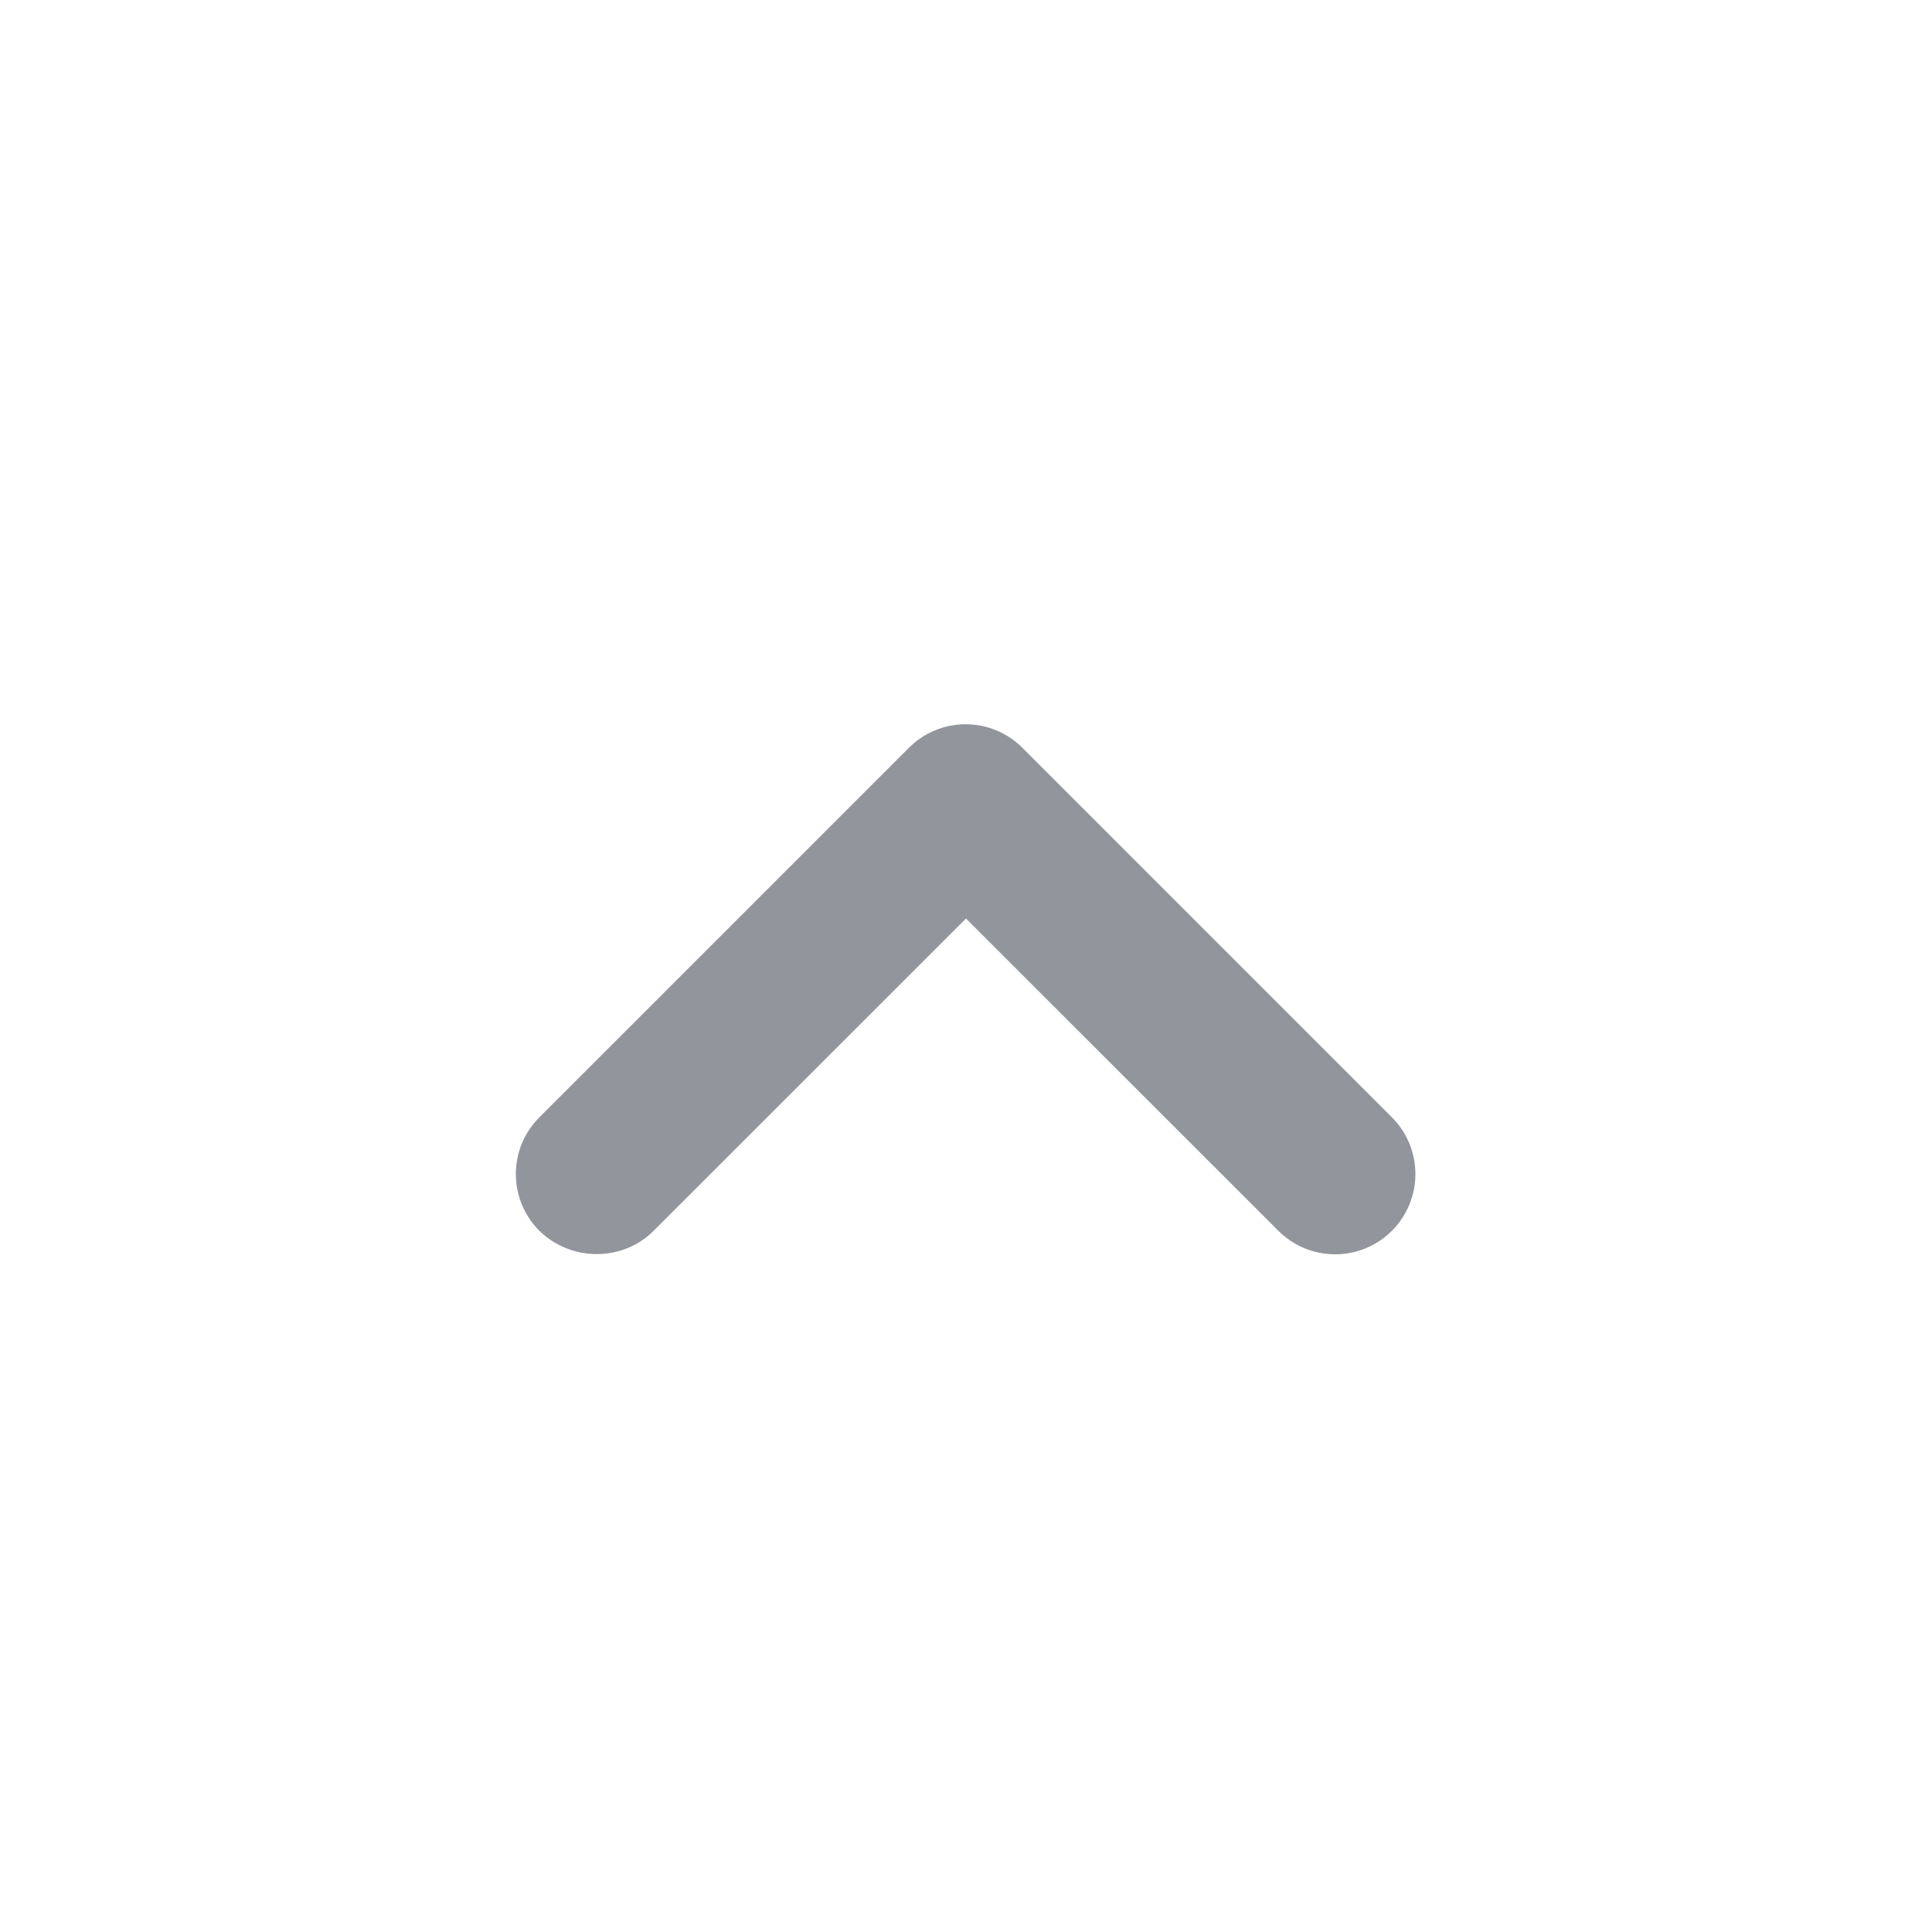
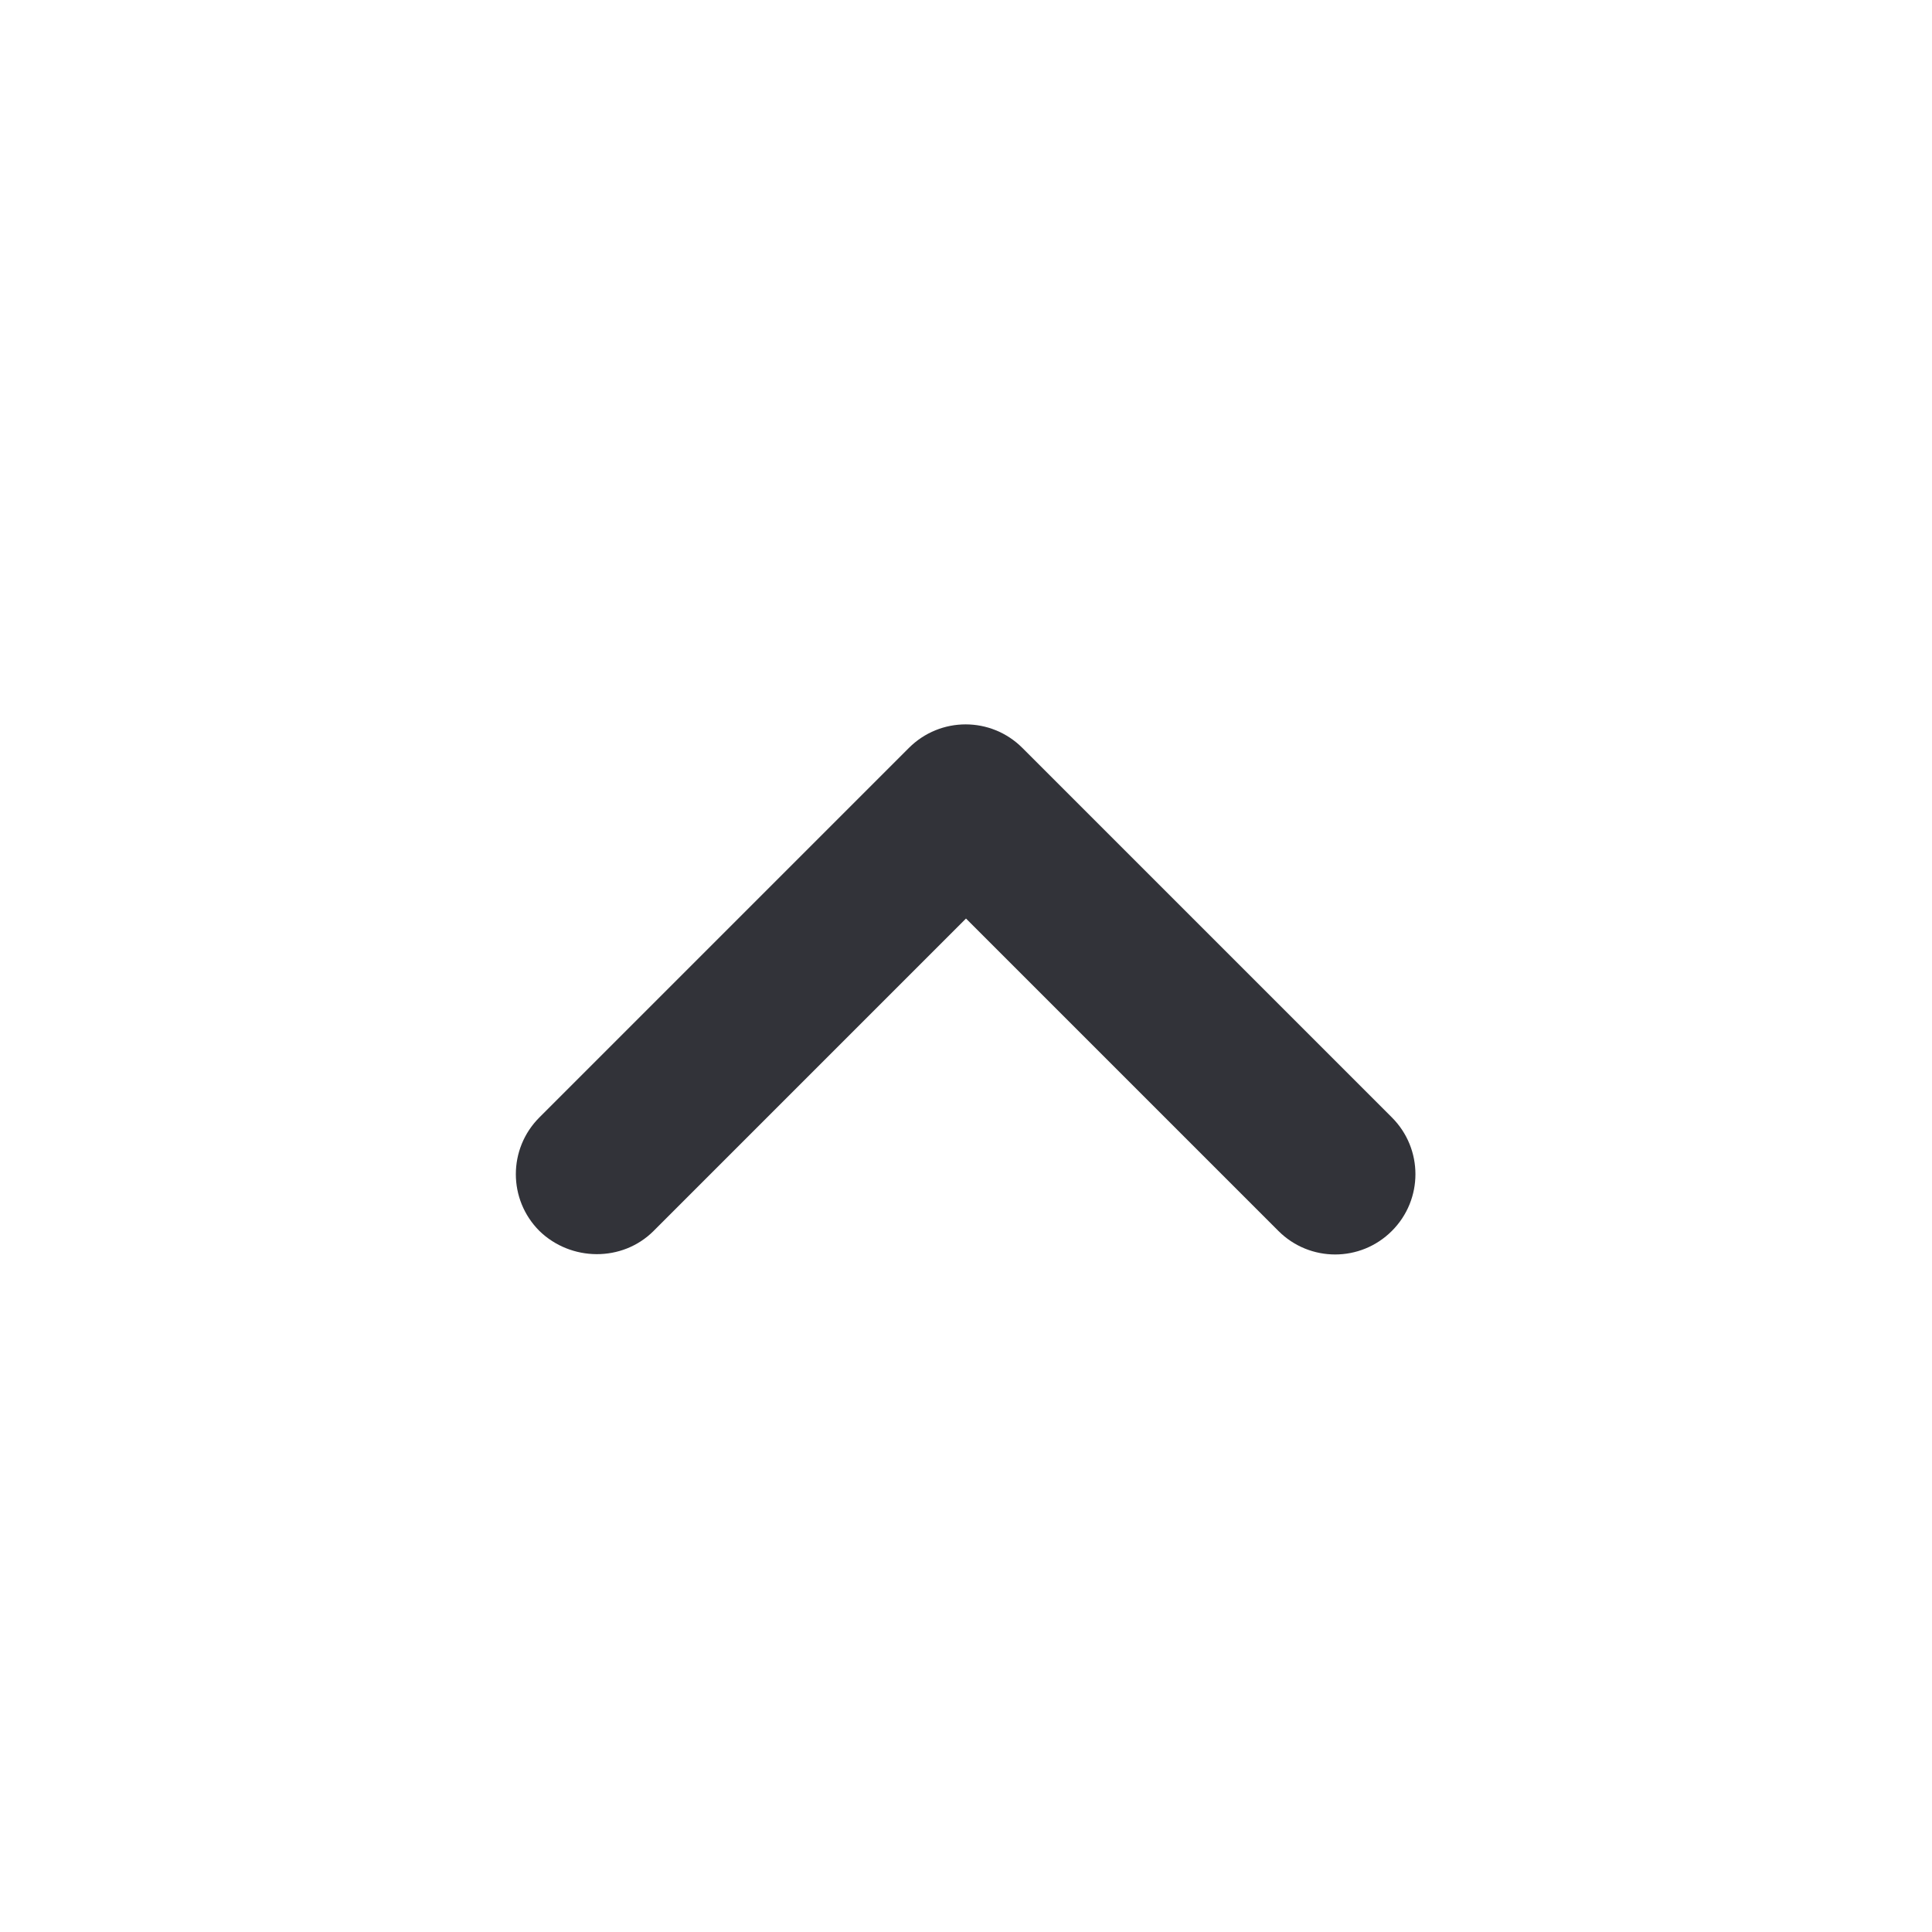
- <svg xmlns="http://www.w3.org/2000/svg" width="16" height="16" fill="none">
-   <path fill="#93959D" d="M5.413 10.193 8 7.607l2.587 2.586a.664.664 0 1 0 .94-.94l-3.06-3.06a.664.664 0 0 0-.94 0l-3.06 3.06c-.26.26-.26.68 0 .94.26.254.686.26.946 0" />
+ <svg xmlns="http://www.w3.org/2000/svg" width="16" height="16" viewBox="0 0 16 16" fill="none">
+   <g id="ic_arrow_up_gray_16">
+     <path id="Vector" d="M5.413 10.194L8 7.607L10.587 10.194C10.847 10.454 11.267 10.454 11.527 10.194C11.787 9.934 11.787 9.514 11.527 9.254L8.467 6.194C8.207 5.934 7.787 5.934 7.527 6.194L4.467 9.254C4.207 9.514 4.207 9.934 4.467 10.194C4.727 10.447 5.153 10.454 5.413 10.194Z" fill="#323339" />
+   </g>
</svg>
